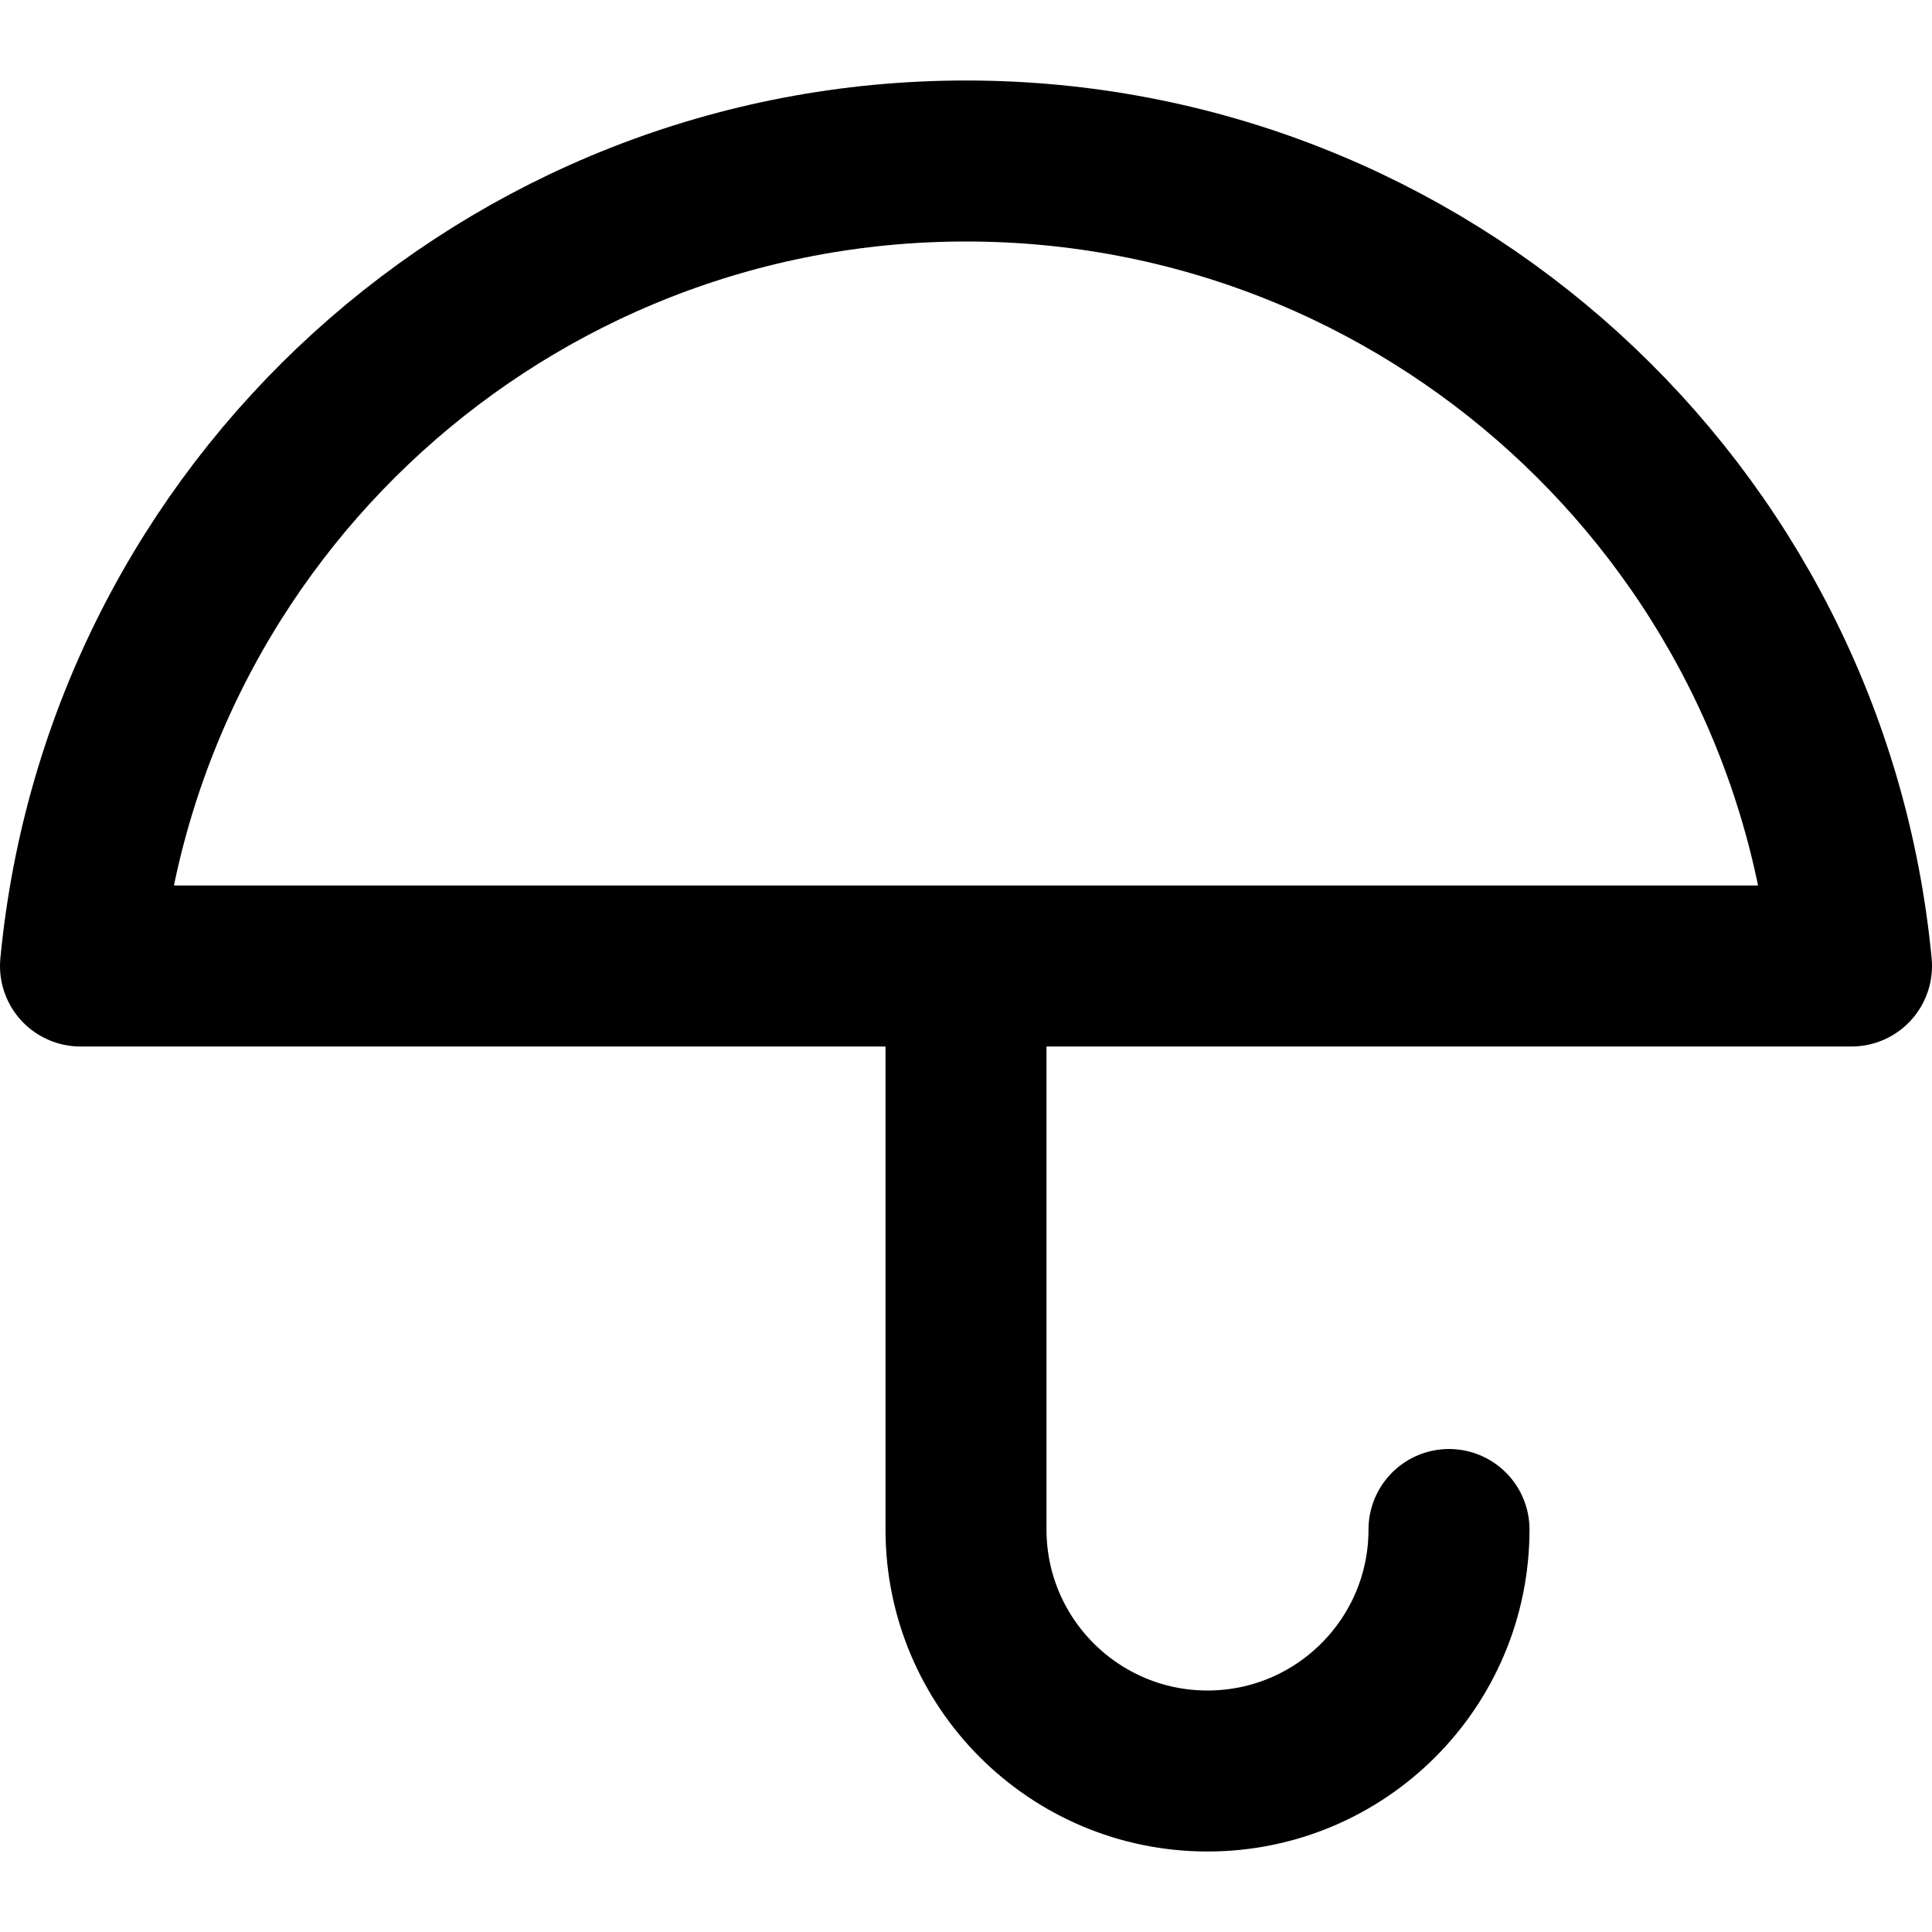
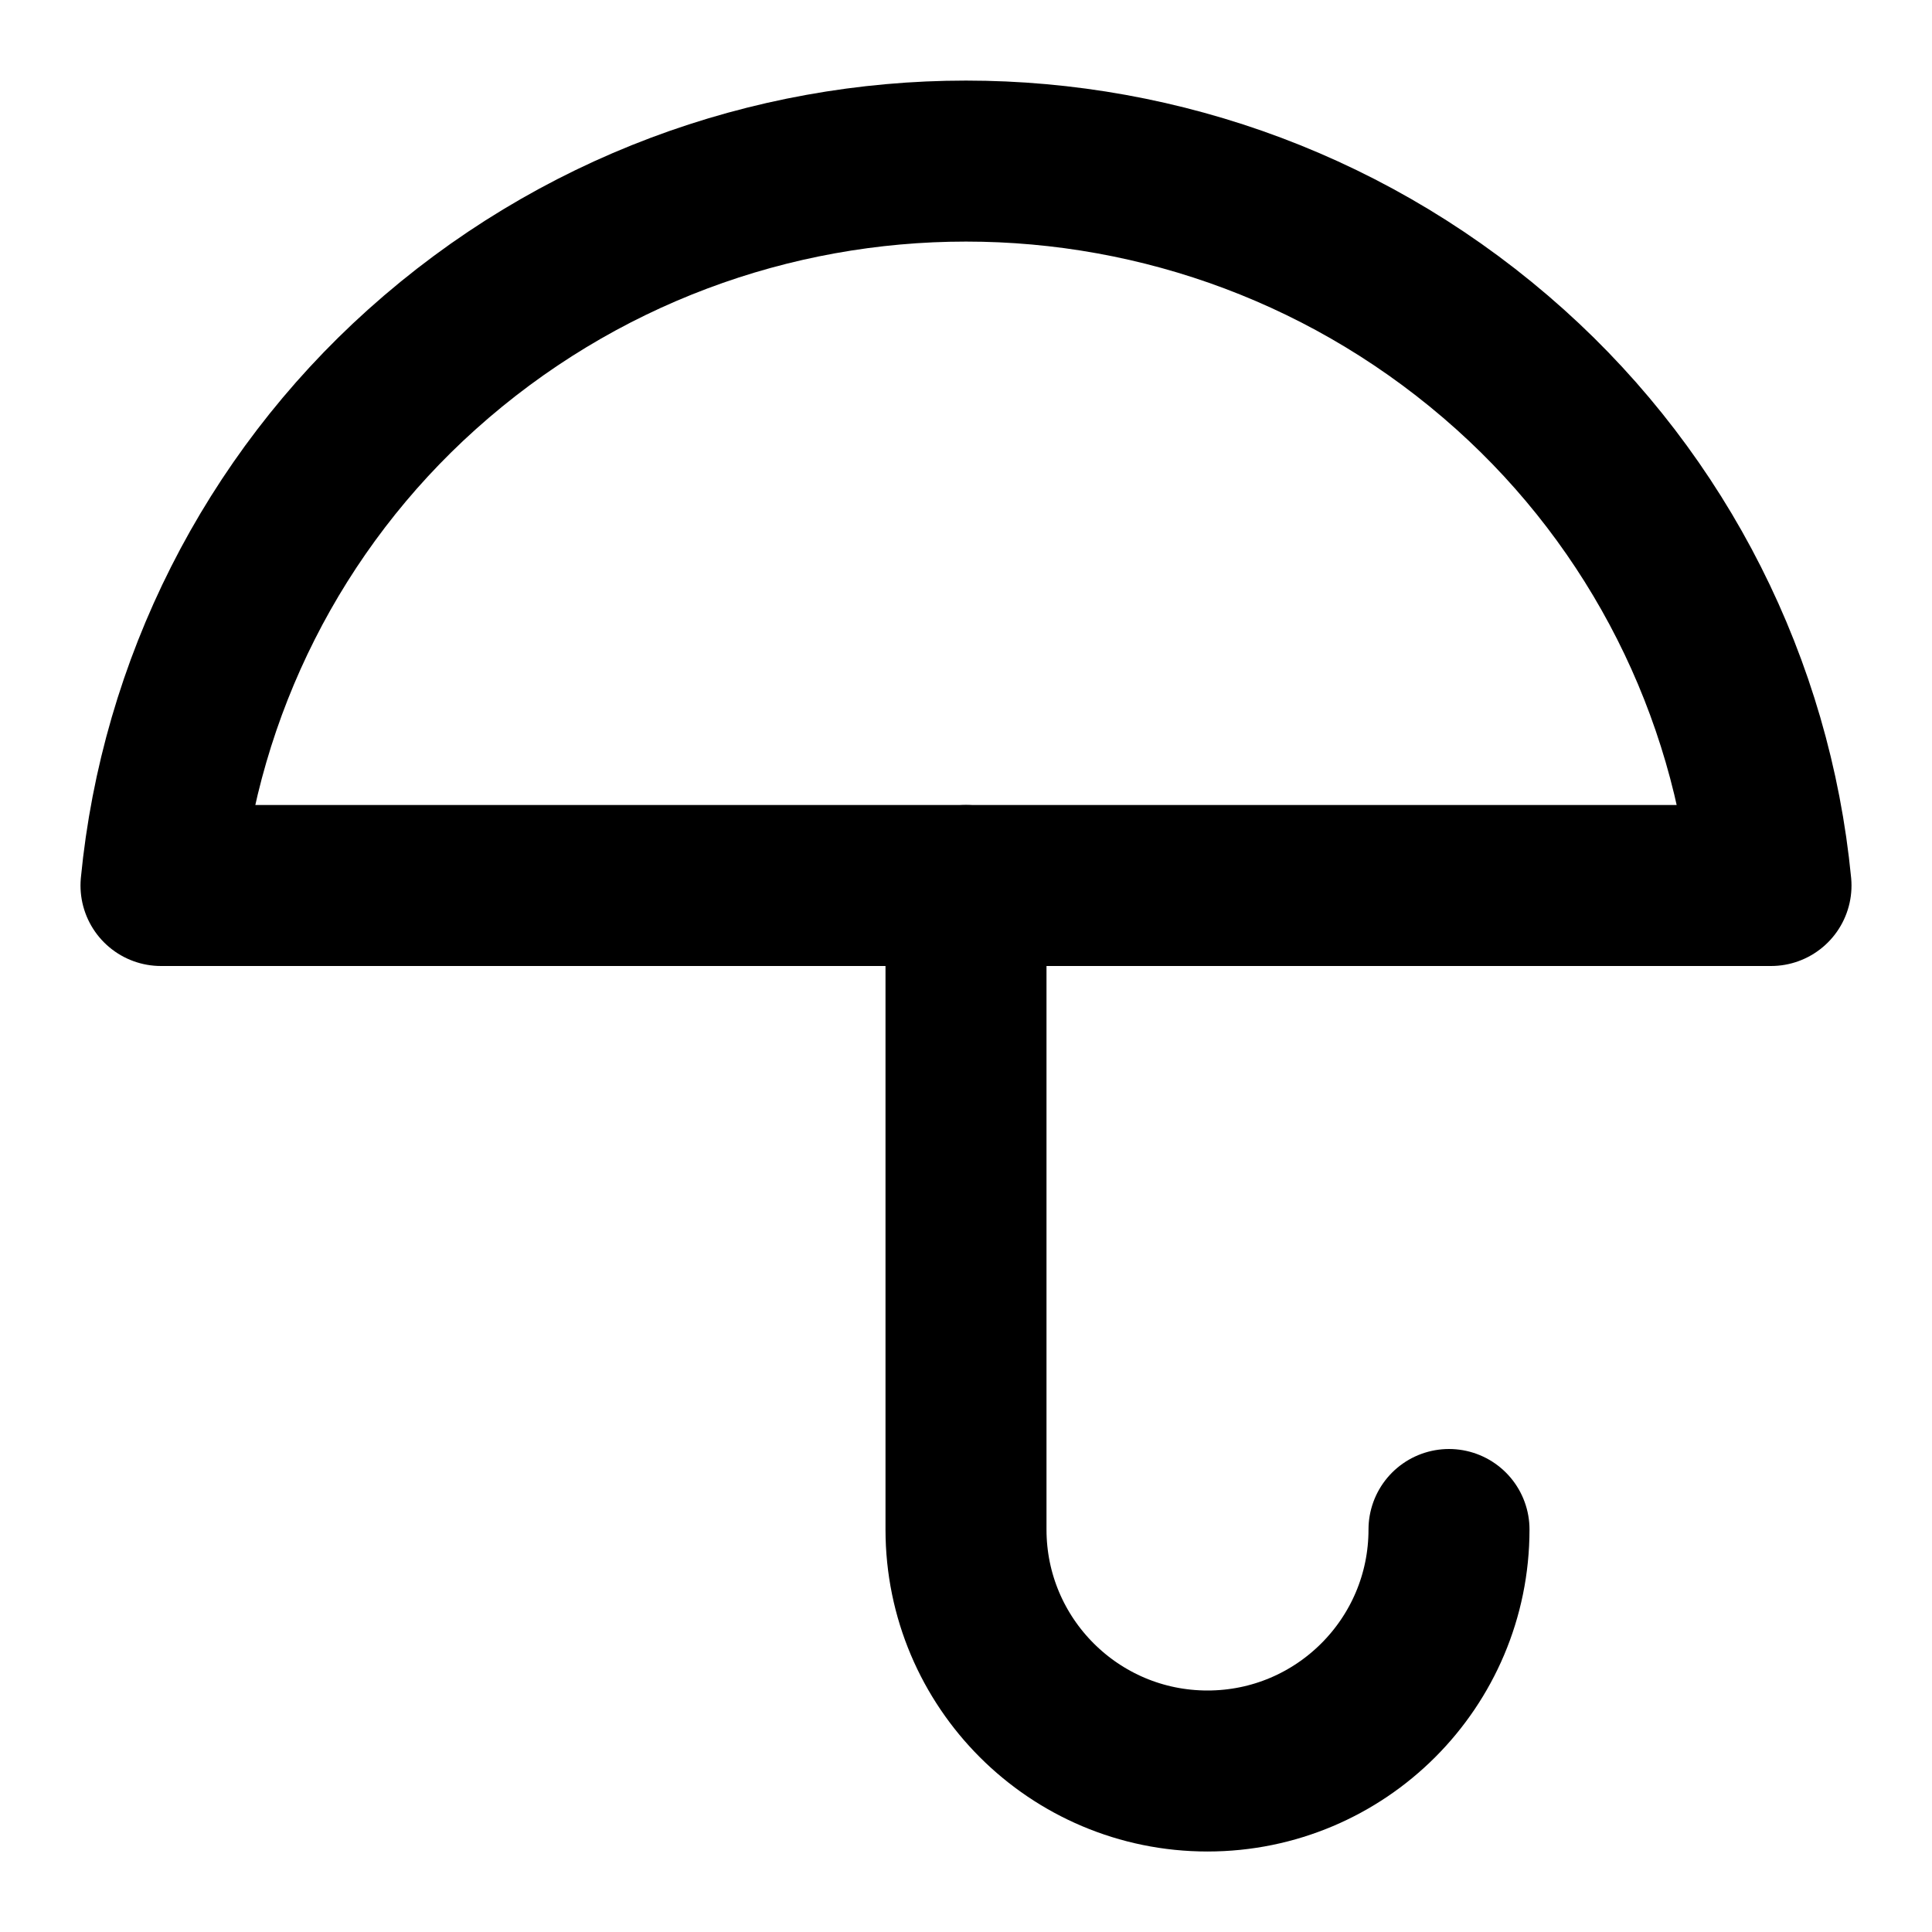
<svg xmlns="http://www.w3.org/2000/svg" width="24" height="24" viewBox="0 0 24 24" fill="none" stroke="currentColor" stroke-width="2" stroke-linecap="round" stroke-linejoin="round">
-   <path d="M23 12a11.05 11.05 0 0 0-22 0zm-5 7a3 3 0 0 1-6 0v-7" />
+   <path d="M22 11a9.9 9.9 0 0 0-3.24-6.41 10.12 10.12 0 0 0-13.52 0A9.9 9.9 0 0 0 2 11Z" />
+   <path d="M18 19a3 3 0 0 1-6 0V11" />
</svg>
